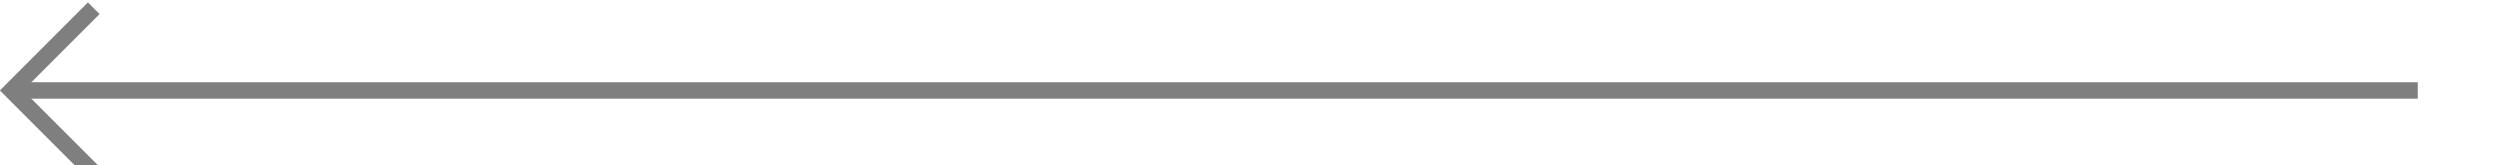
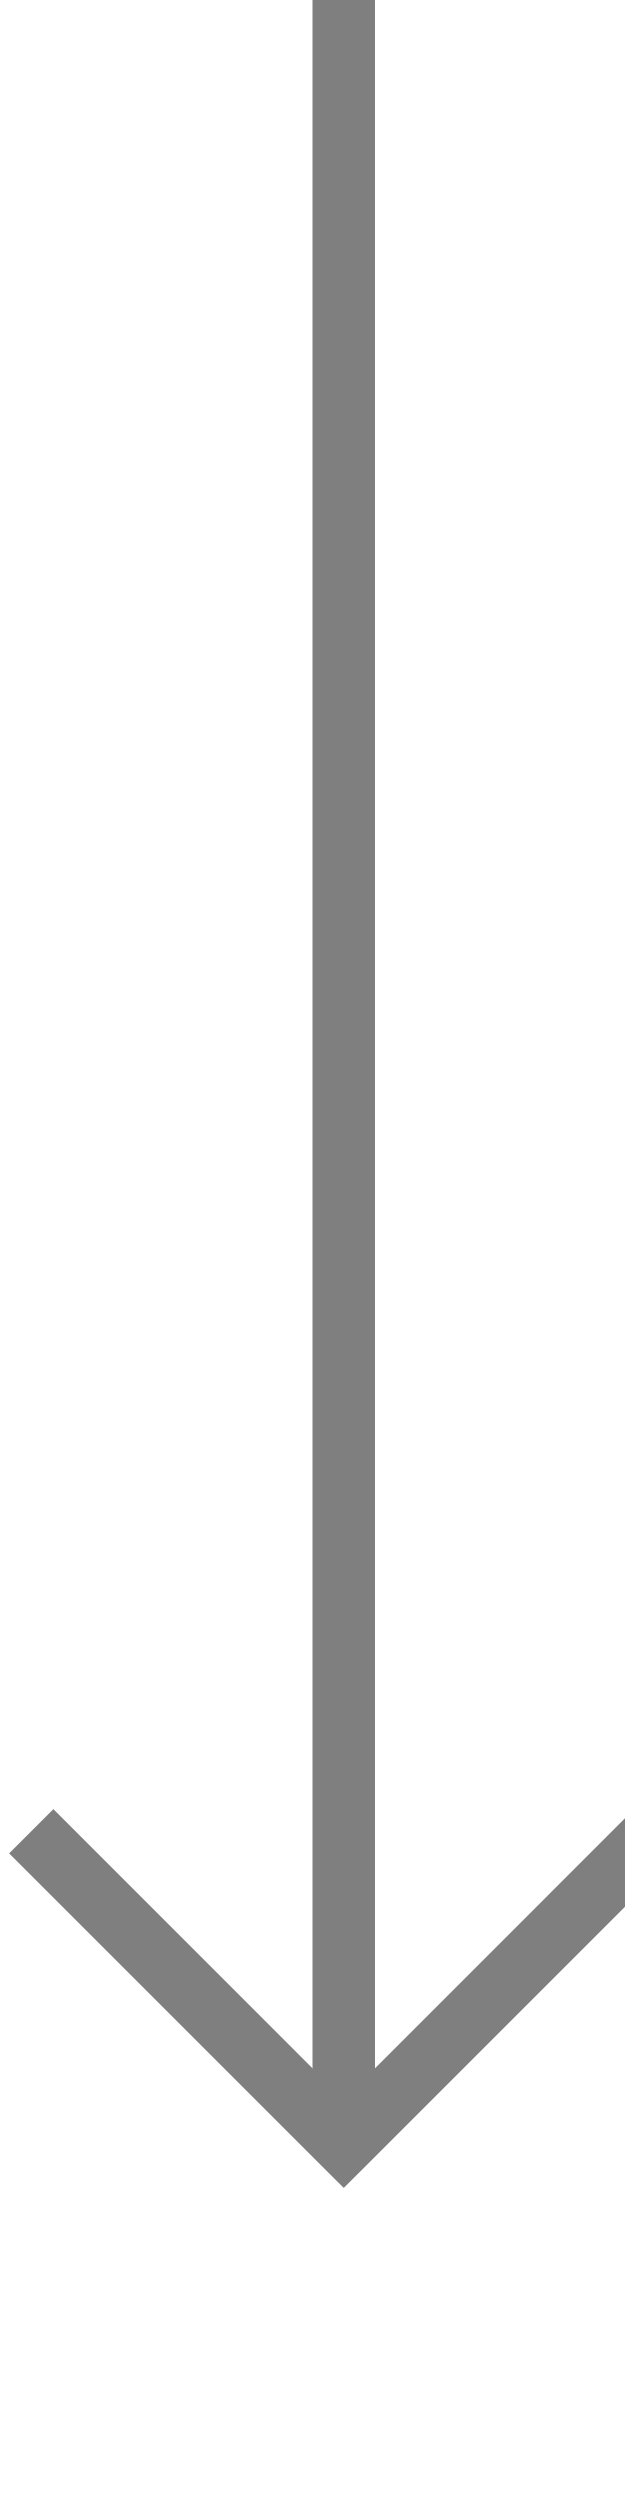
- <svg xmlns="http://www.w3.org/2000/svg" version="1.1" width="152px" height="10px" preserveAspectRatio="xMinYMid meet" viewBox="528 462  152 8">
-   <path d="M 675 466.5  L 529 466.5  " stroke-width="1" stroke="#7f7f7f" fill="none" />
-   <path d="M 534.054 471.146  L 529.407 466.5  L 534.054 461.854  L 533.346 461.146  L 528.346 466.146  L 527.993 466.5  L 528.346 466.854  L 533.346 471.854  L 534.054 471.146  Z " fill-rule="nonzero" fill="#7f7f7f" stroke="none" />
+ <svg xmlns="http://www.w3.org/2000/svg" version="1.1" width="10px" height="40px" preserveAspectRatio="xMidYMin meet" viewBox="276 199  8 40">
+   <path d="M 280.5 199  L 280.5 233  " stroke-width="1" stroke="#7f7f7f" fill="none" />
+   <path d="M 285.146 227.946  L 280.5 232.593  L 275.854 227.946  L 275.146 228.654  L 280.146 233.654  L 280.5 234.007  L 280.854 233.654  L 285.854 228.654  L 285.146 227.946  Z " fill-rule="nonzero" fill="#7f7f7f" stroke="none" />
</svg>
